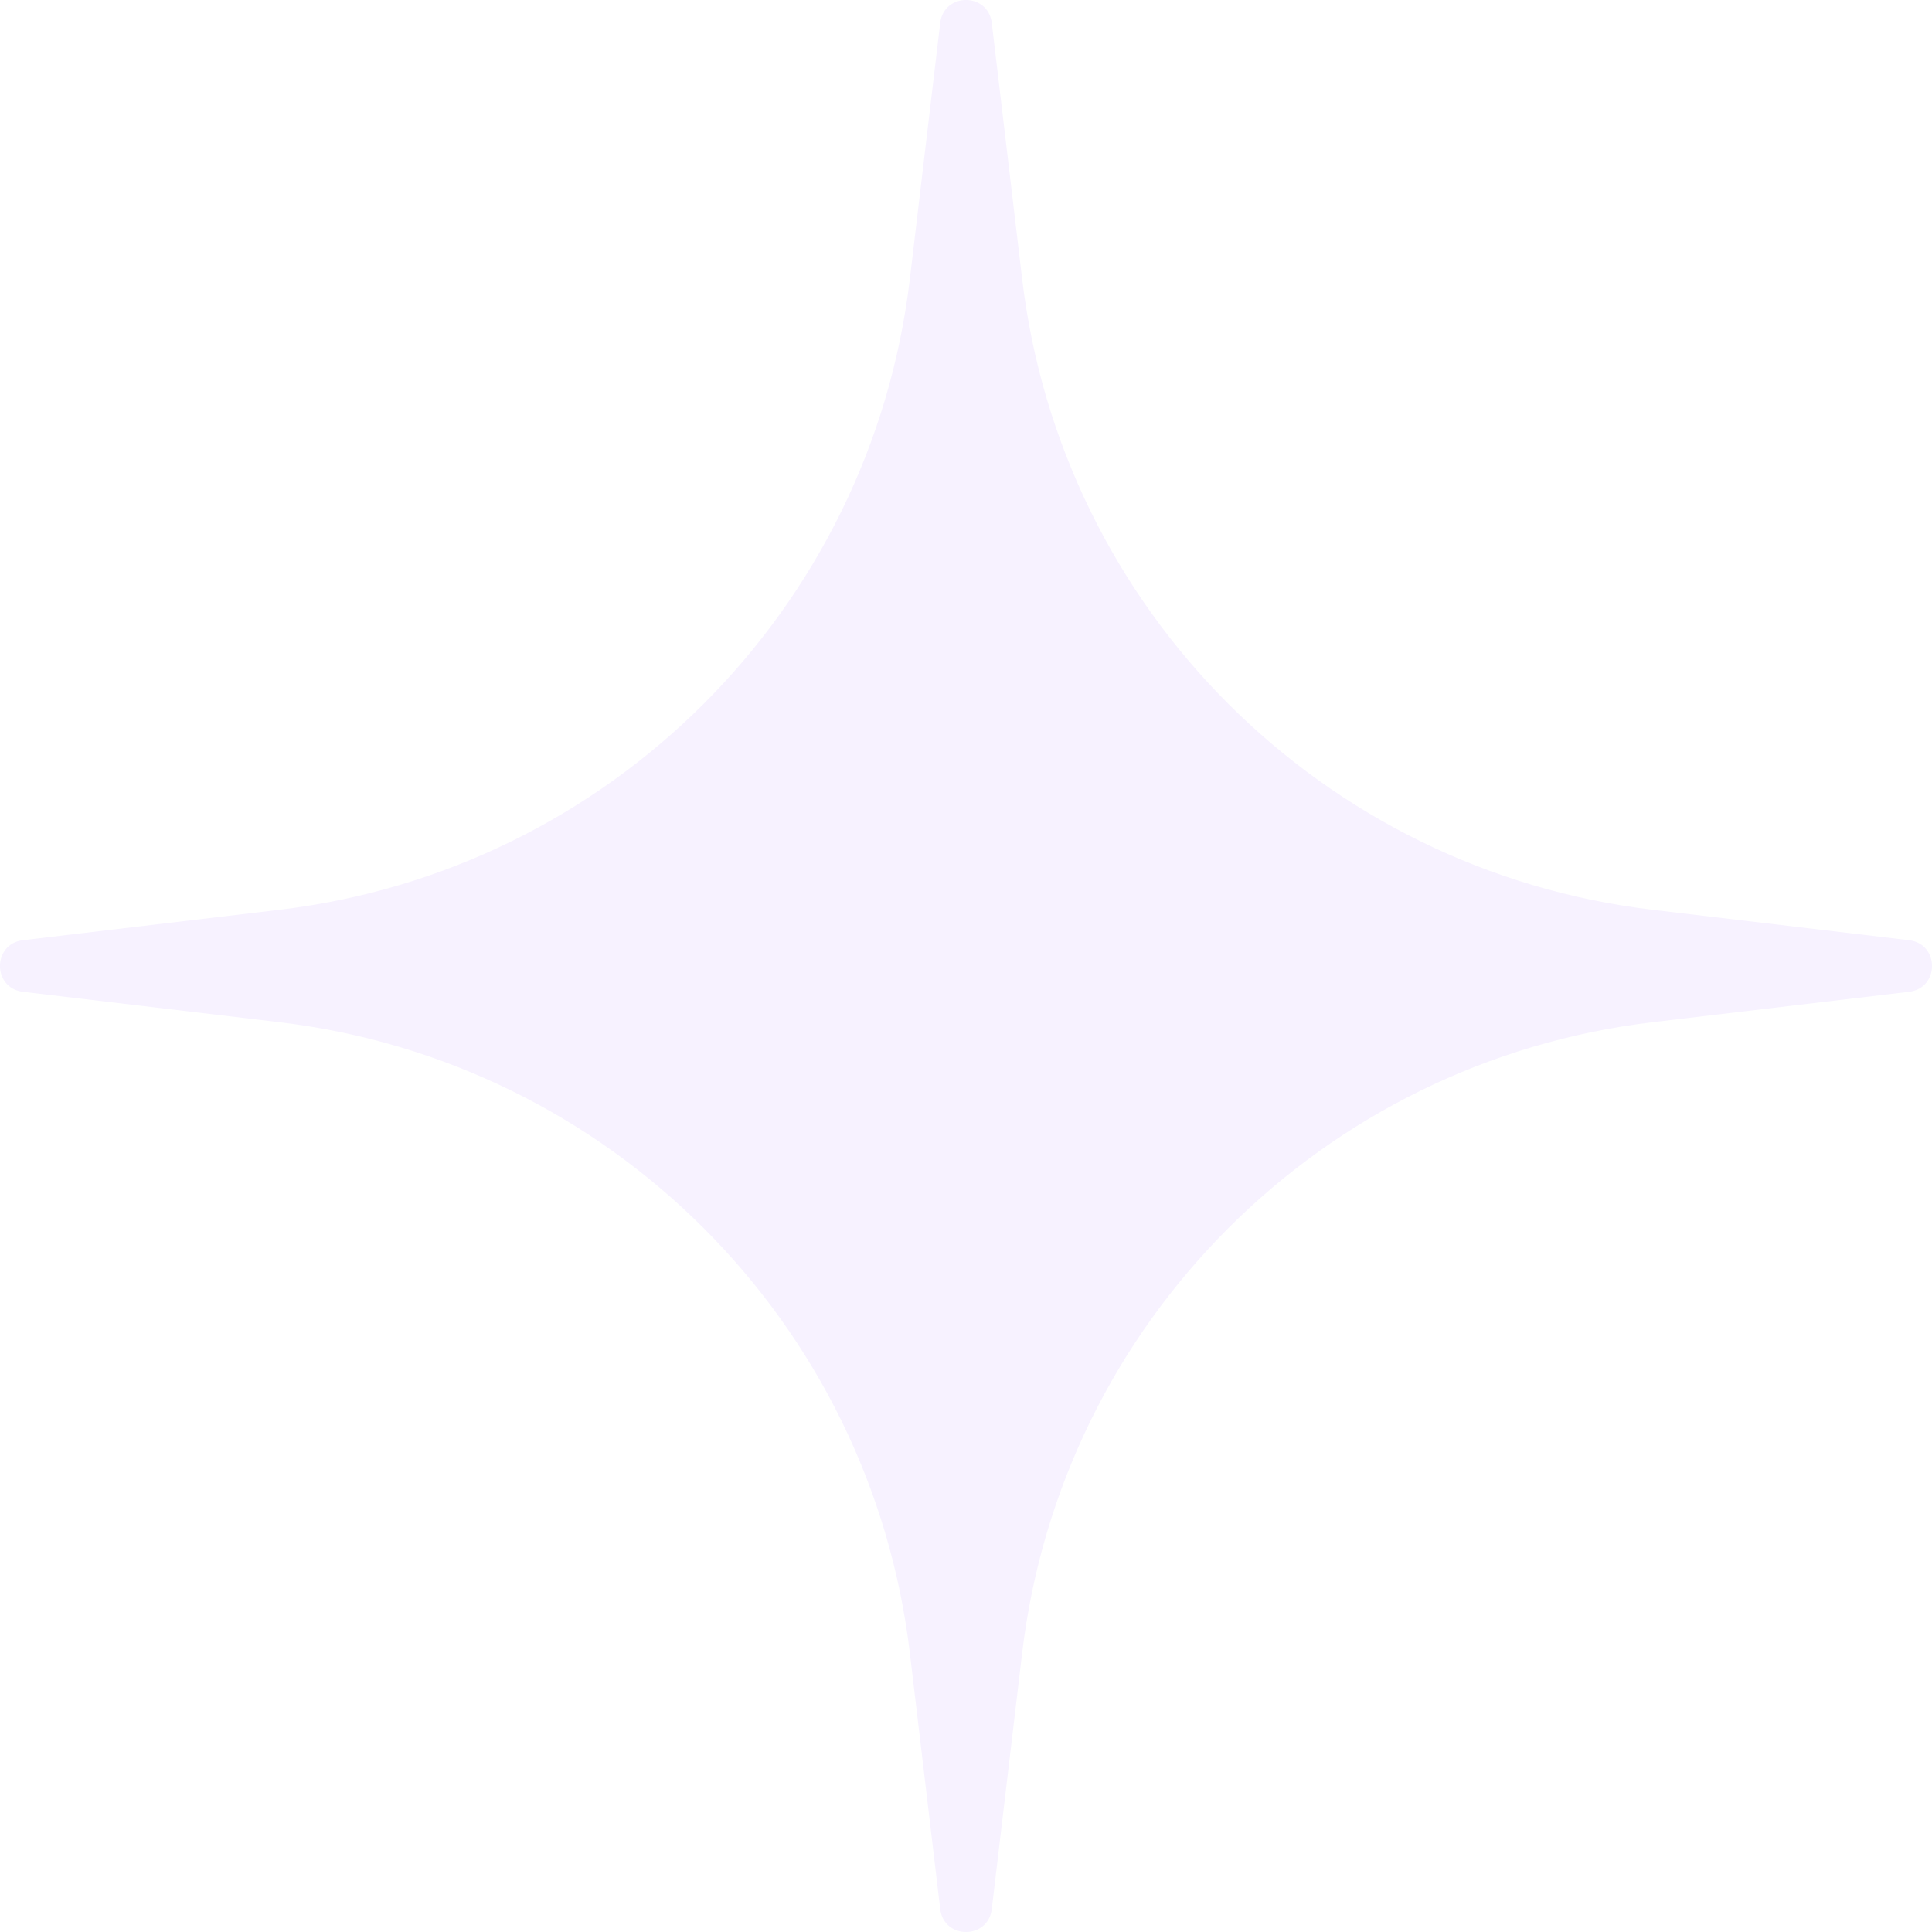
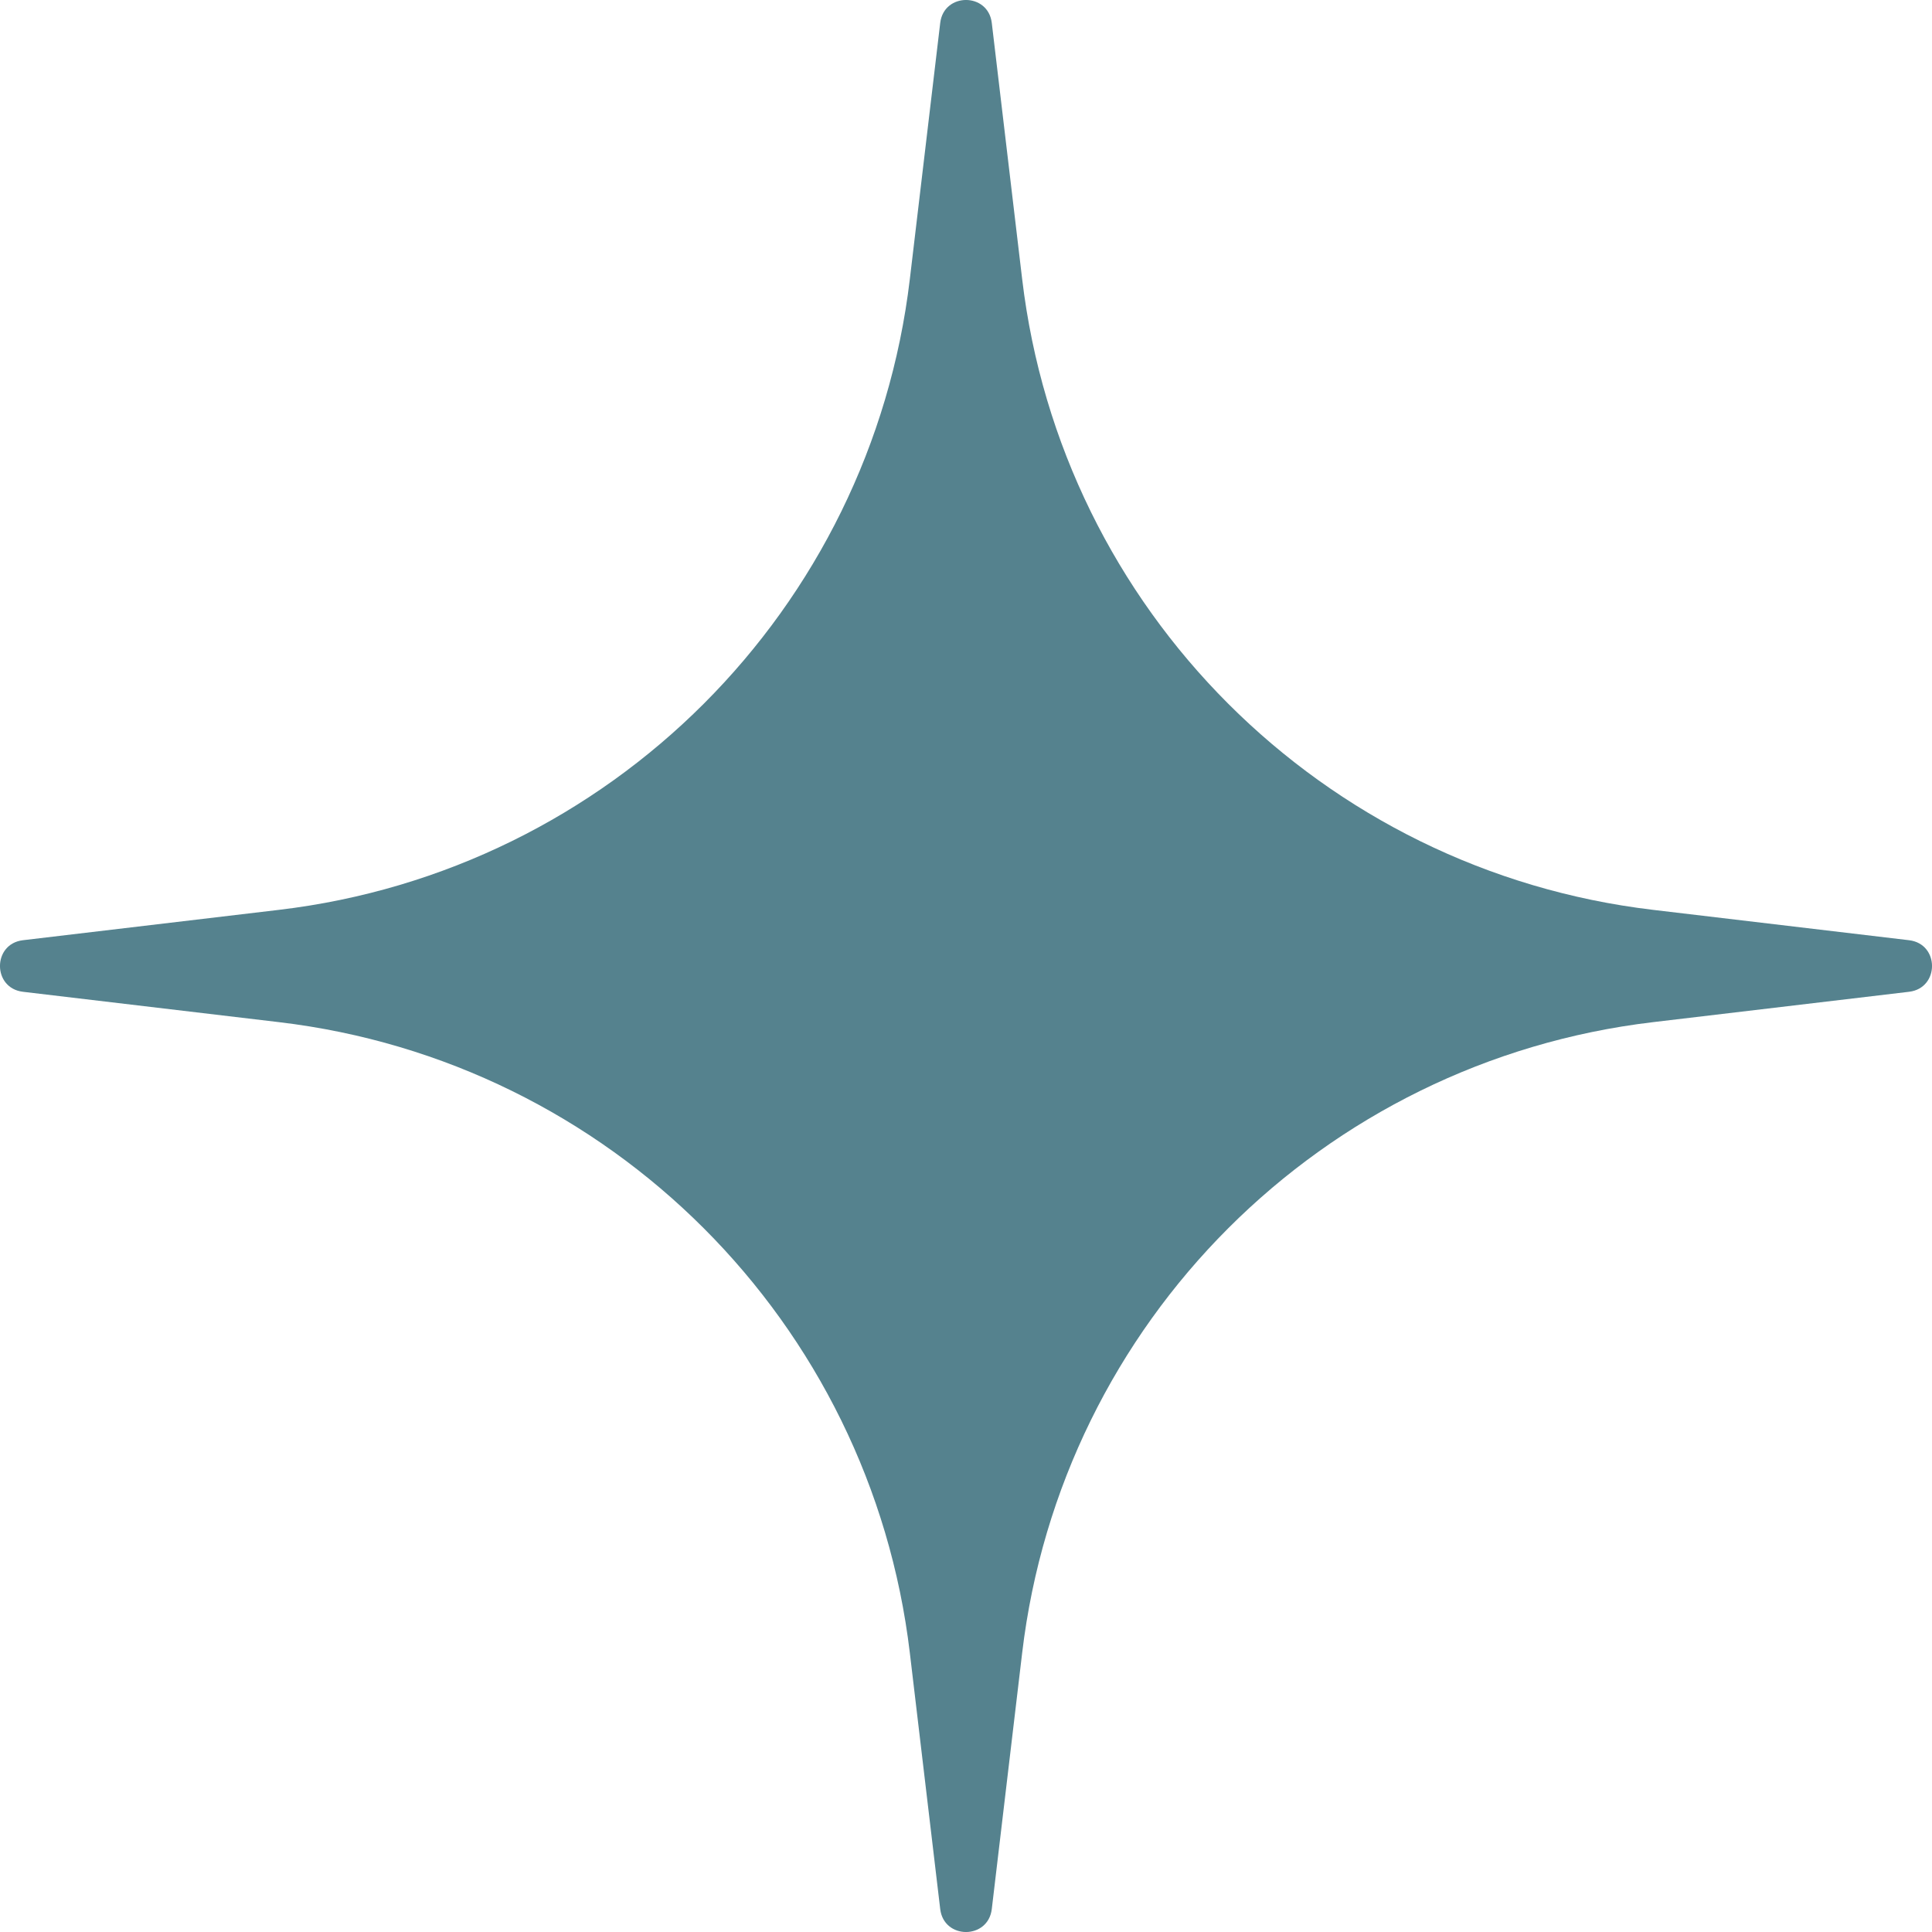
<svg xmlns="http://www.w3.org/2000/svg" width="29" height="29" viewBox="0 0 29 29" fill="none">
-   <path d="M14.113 0.344C14.168 -0.115 14.832 -0.115 14.887 0.344L15.343 4.189C15.932 9.153 19.847 13.068 24.811 13.657L28.656 14.113C29.115 14.168 29.115 14.832 28.656 14.887L24.811 15.343C19.847 15.932 15.932 19.847 15.343 24.811L14.887 28.656C14.832 29.115 14.168 29.115 14.113 28.656L13.657 24.811C13.068 19.847 9.153 15.932 4.189 15.343L0.344 14.887C-0.115 14.832 -0.115 14.168 0.344 14.113L4.189 13.657C9.153 13.068 13.068 9.153 13.657 4.189L14.113 0.344Z" fill="#F7F2FF" />
+   <path d="M14.113 0.344C14.168 -0.115 14.832 -0.115 14.887 0.344L15.343 4.189C15.932 9.153 19.847 13.068 24.811 13.657L28.656 14.113C29.115 14.168 29.115 14.832 28.656 14.887L24.811 15.343C19.847 15.932 15.932 19.847 15.343 24.811L14.887 28.656C14.832 29.115 14.168 29.115 14.113 28.656L13.657 24.811C13.068 19.847 9.153 15.932 4.189 15.343L0.344 14.887C-0.115 14.832 -0.115 14.168 0.344 14.113L4.189 13.657C9.153 13.068 13.068 9.153 13.657 4.189L14.113 0.344Z" fill="#55828e" />
</svg>
